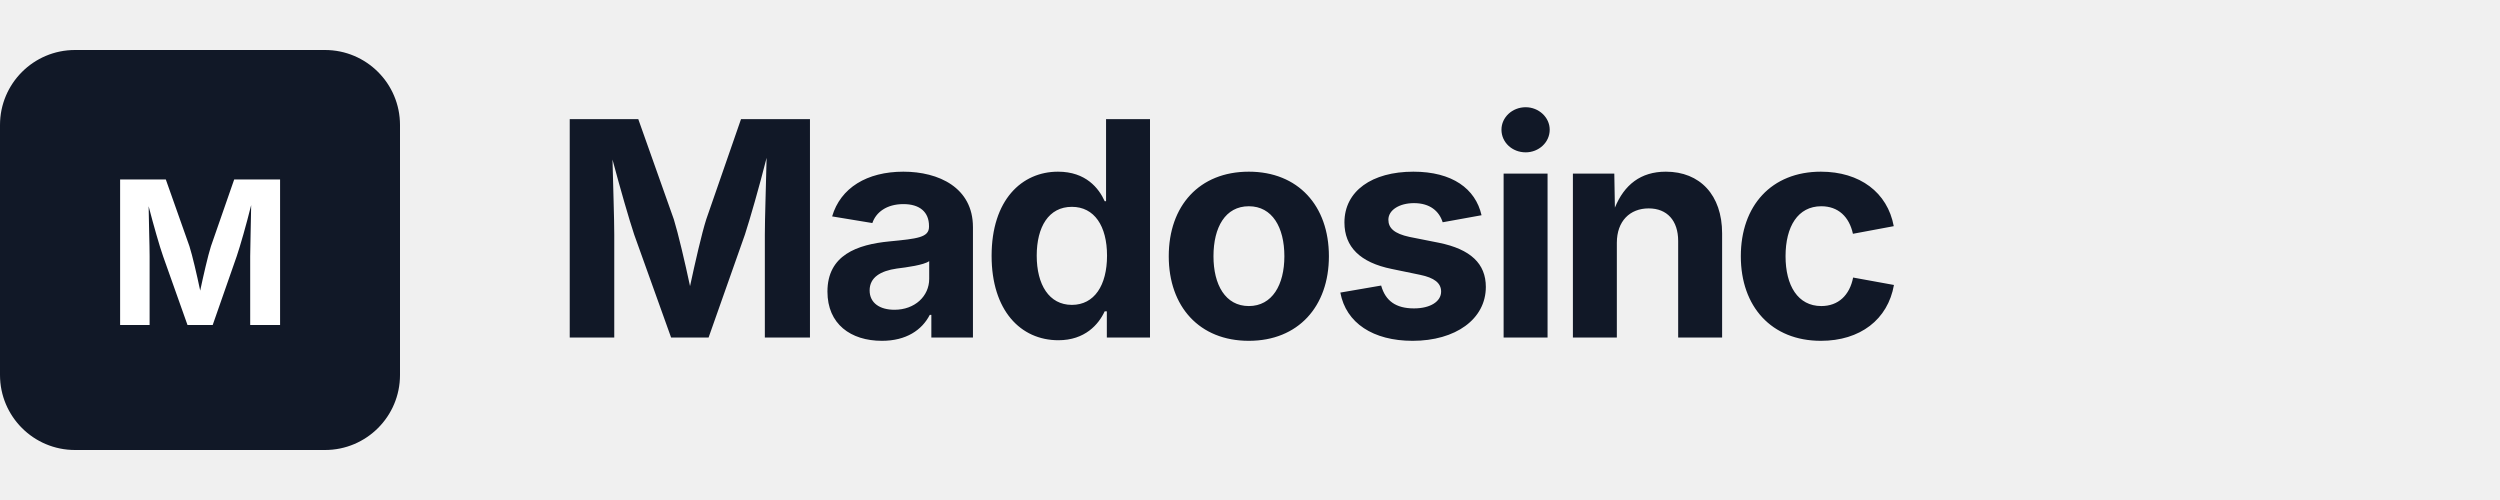
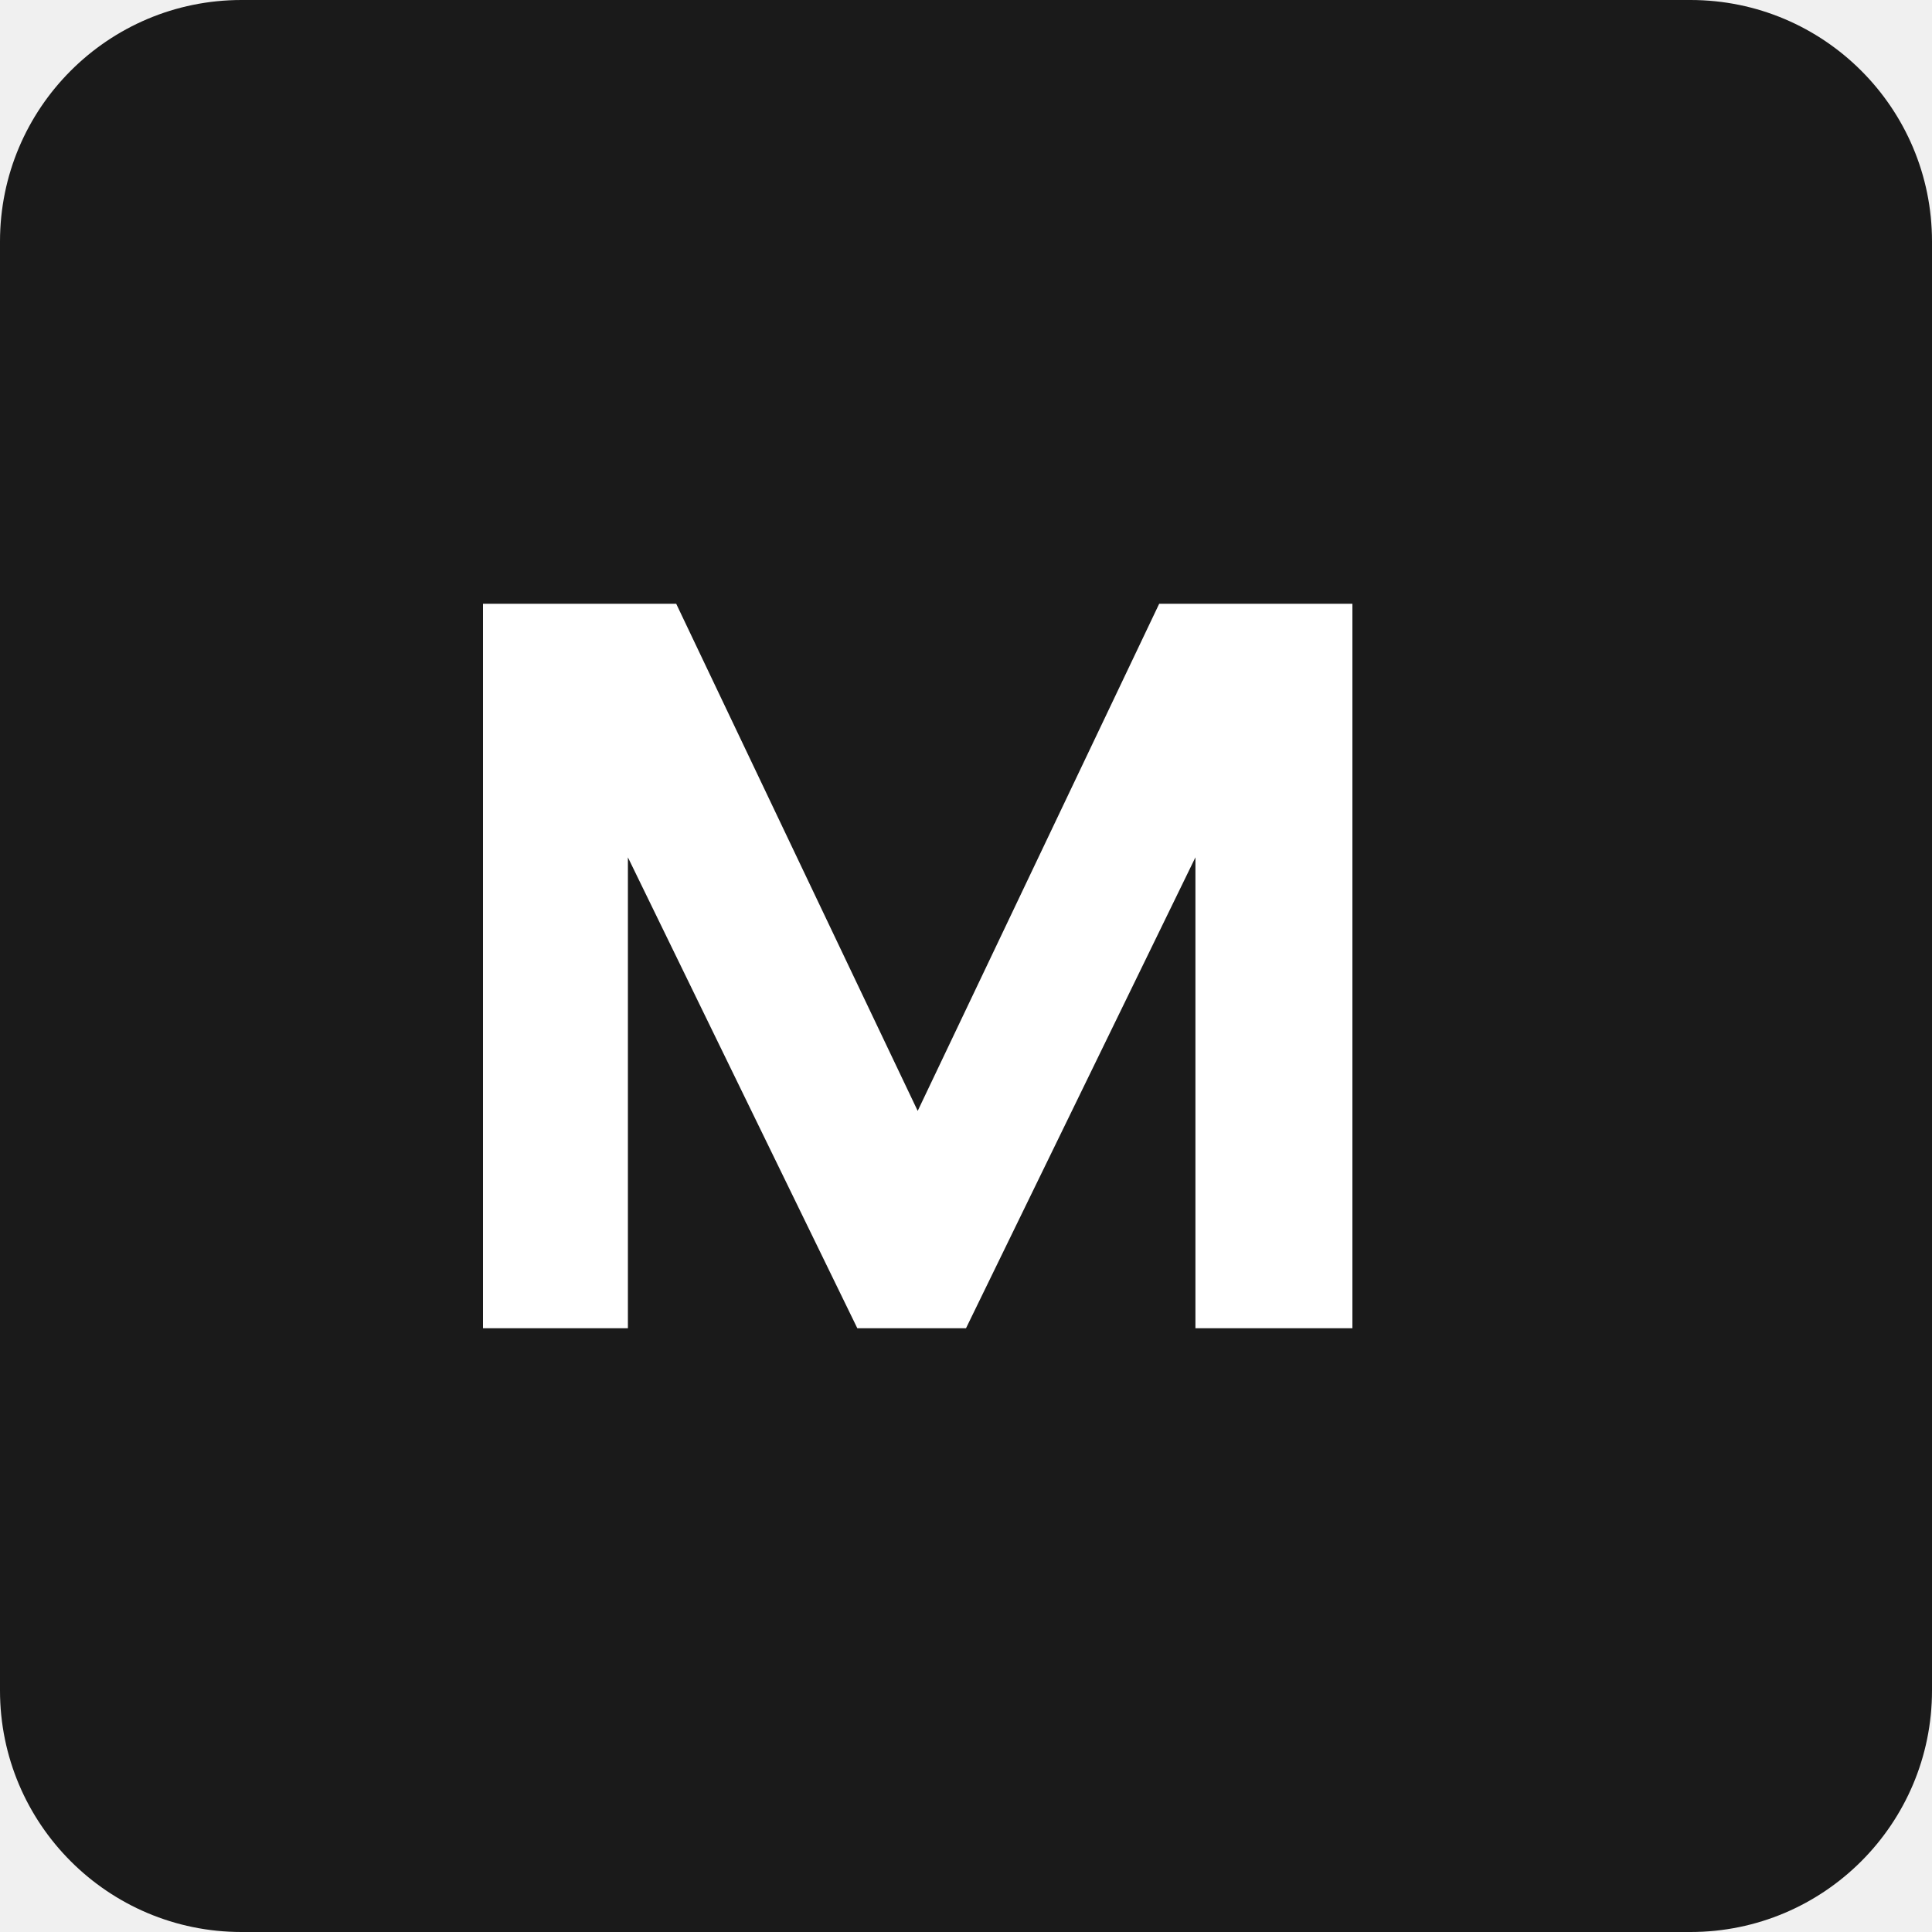
- <svg xmlns="http://www.w3.org/2000/svg" viewBox="0 0 200 40" role="img" aria-label="Madosinc">
-   <rect x="0" y="4" width="32" height="32" rx="6" fill="#111827" />
-   <text x="16" y="26" text-anchor="middle" font-family="Inter, system-ui, sans-serif" font-size="16" font-weight="700" fill="#ffffff">M</text>
-   <text x="44" y="27" font-family="Inter, system-ui, sans-serif" font-size="24" font-weight="700" letter-spacing="-0.04em" fill="#111827">Madosinc</text>
+ <svg xmlns="http://www.w3.org/2000/svg" viewBox="0 0 32 32" fill="none">
+   <rect width="32" height="32" rx="4" fill="#1A1A1A" />
+   <path d="M8 22V10h3.2l4 8.4L19.2 10H22.4v12h-2.6v-7.8l-3.8 7.8h-1.8l-3.8-7.8V22H8z" fill="#FFFFFF" />
</svg>
